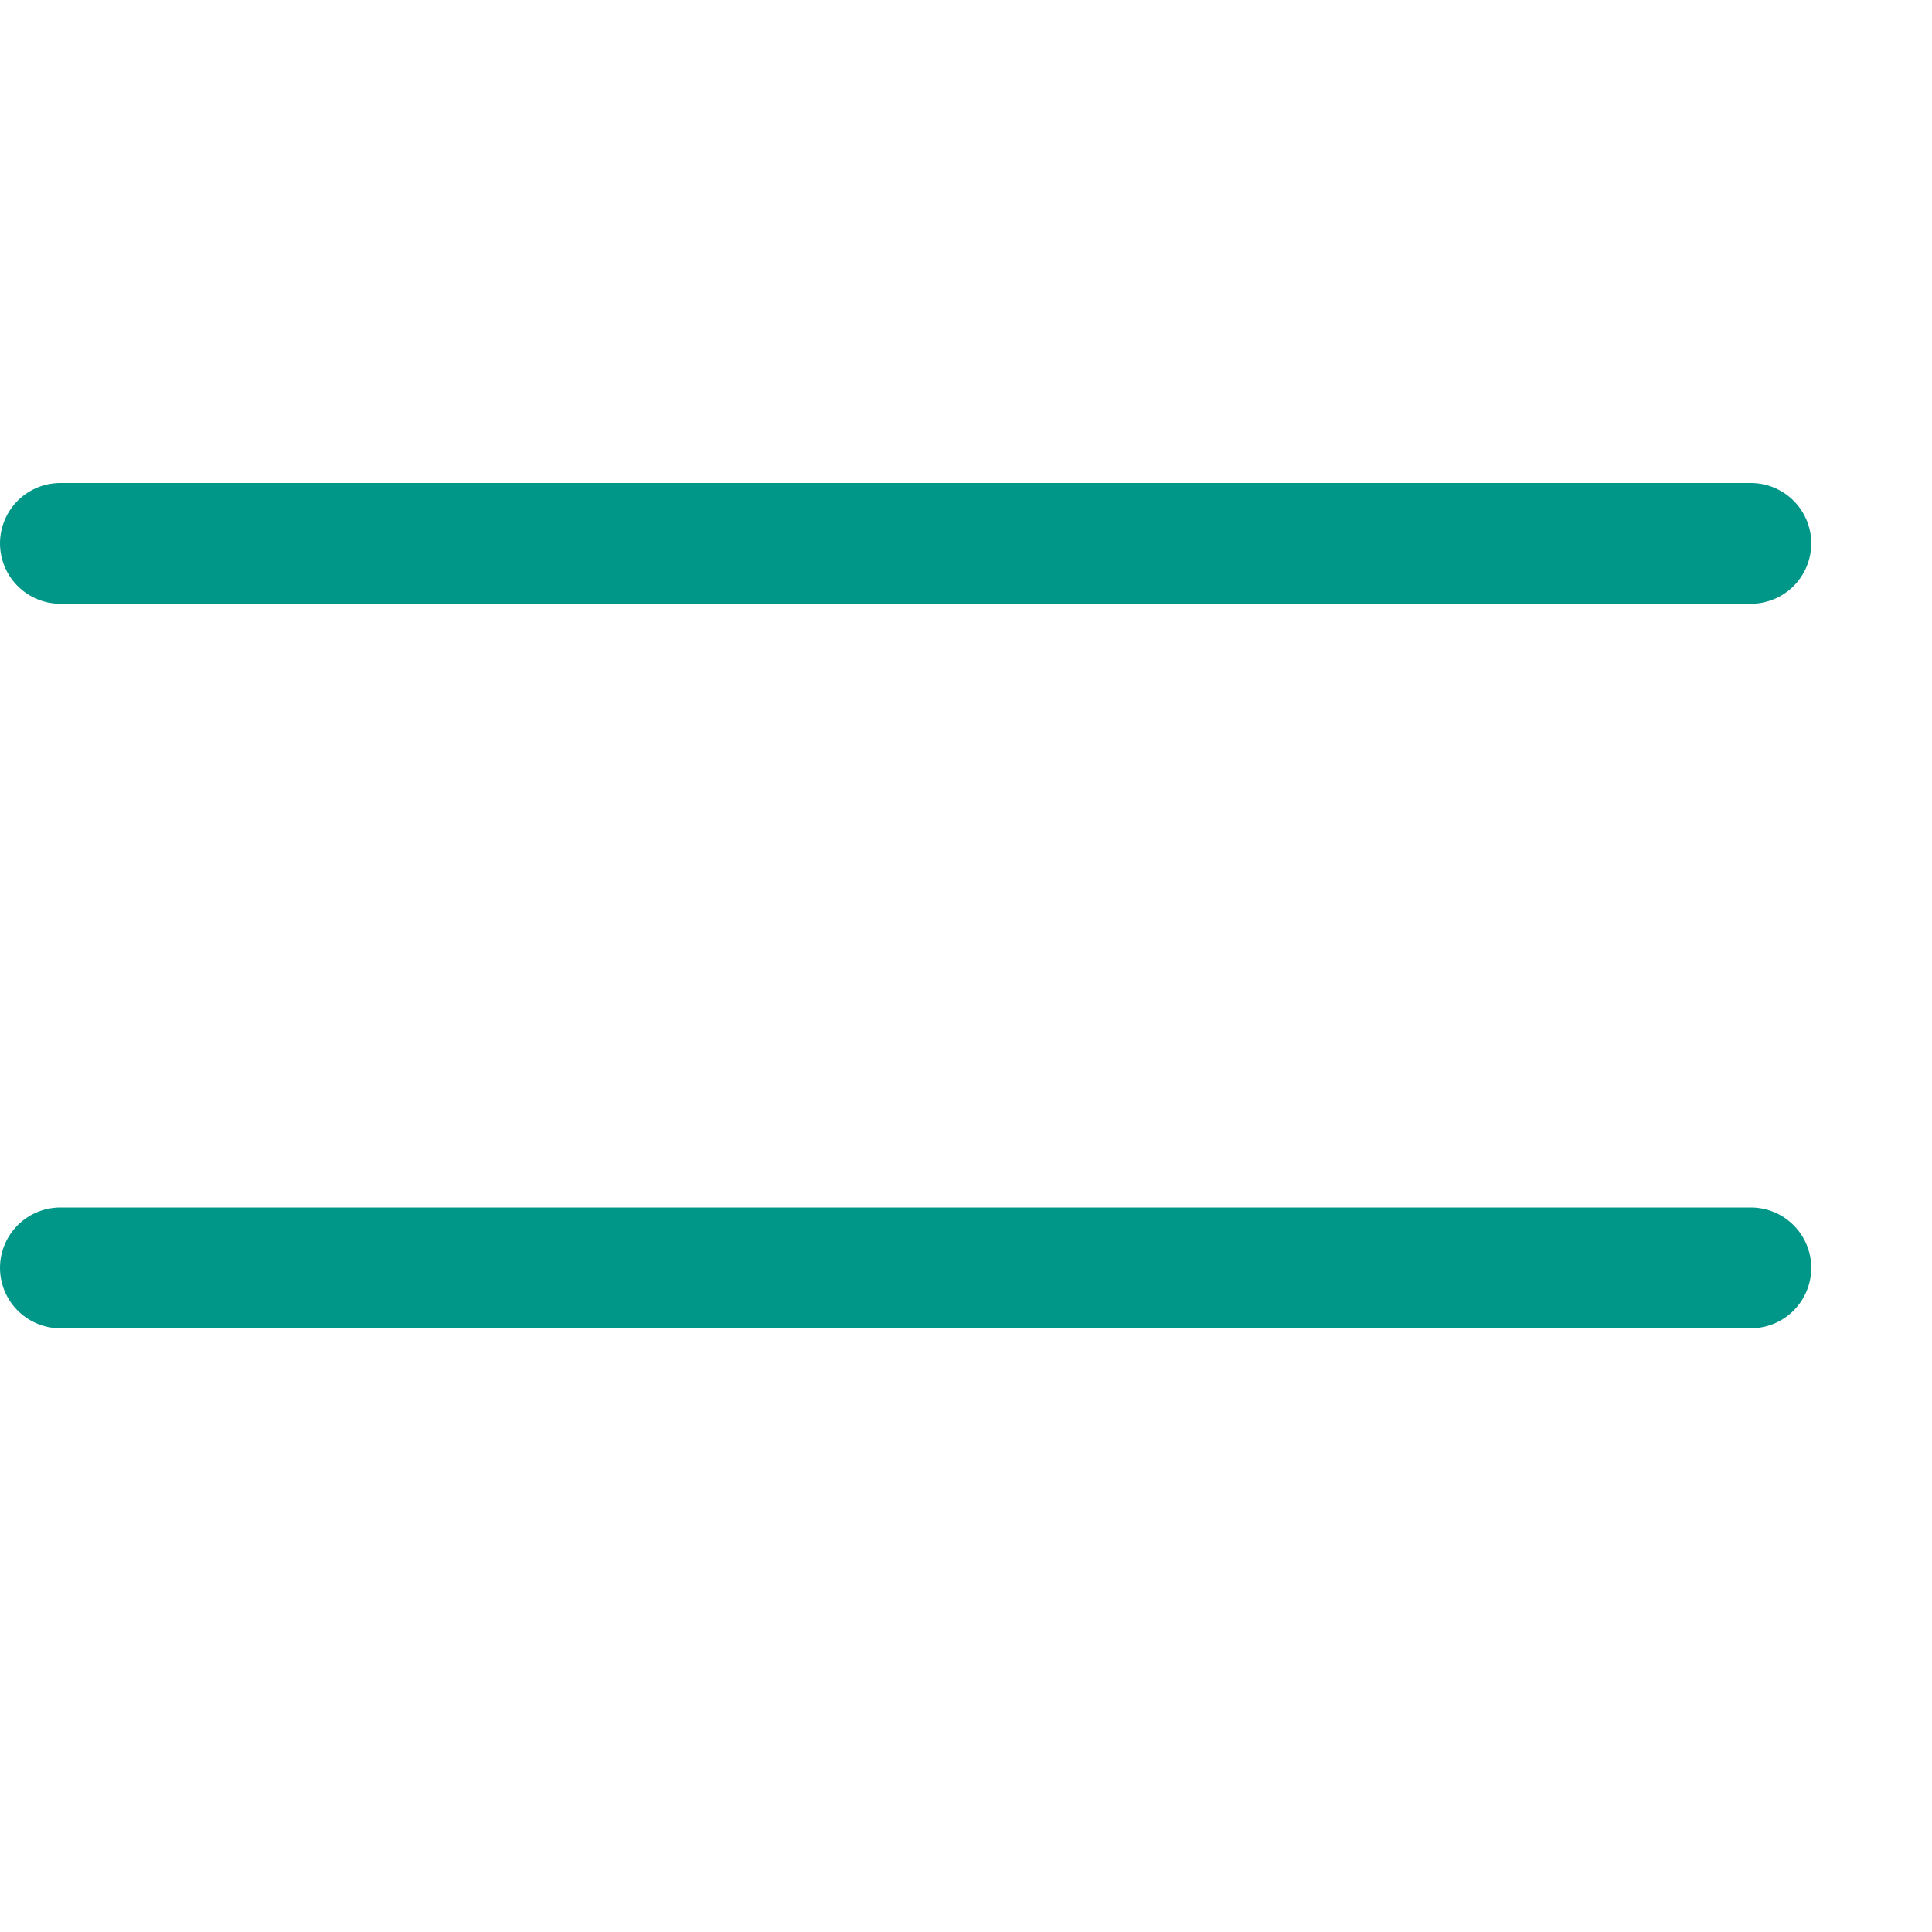
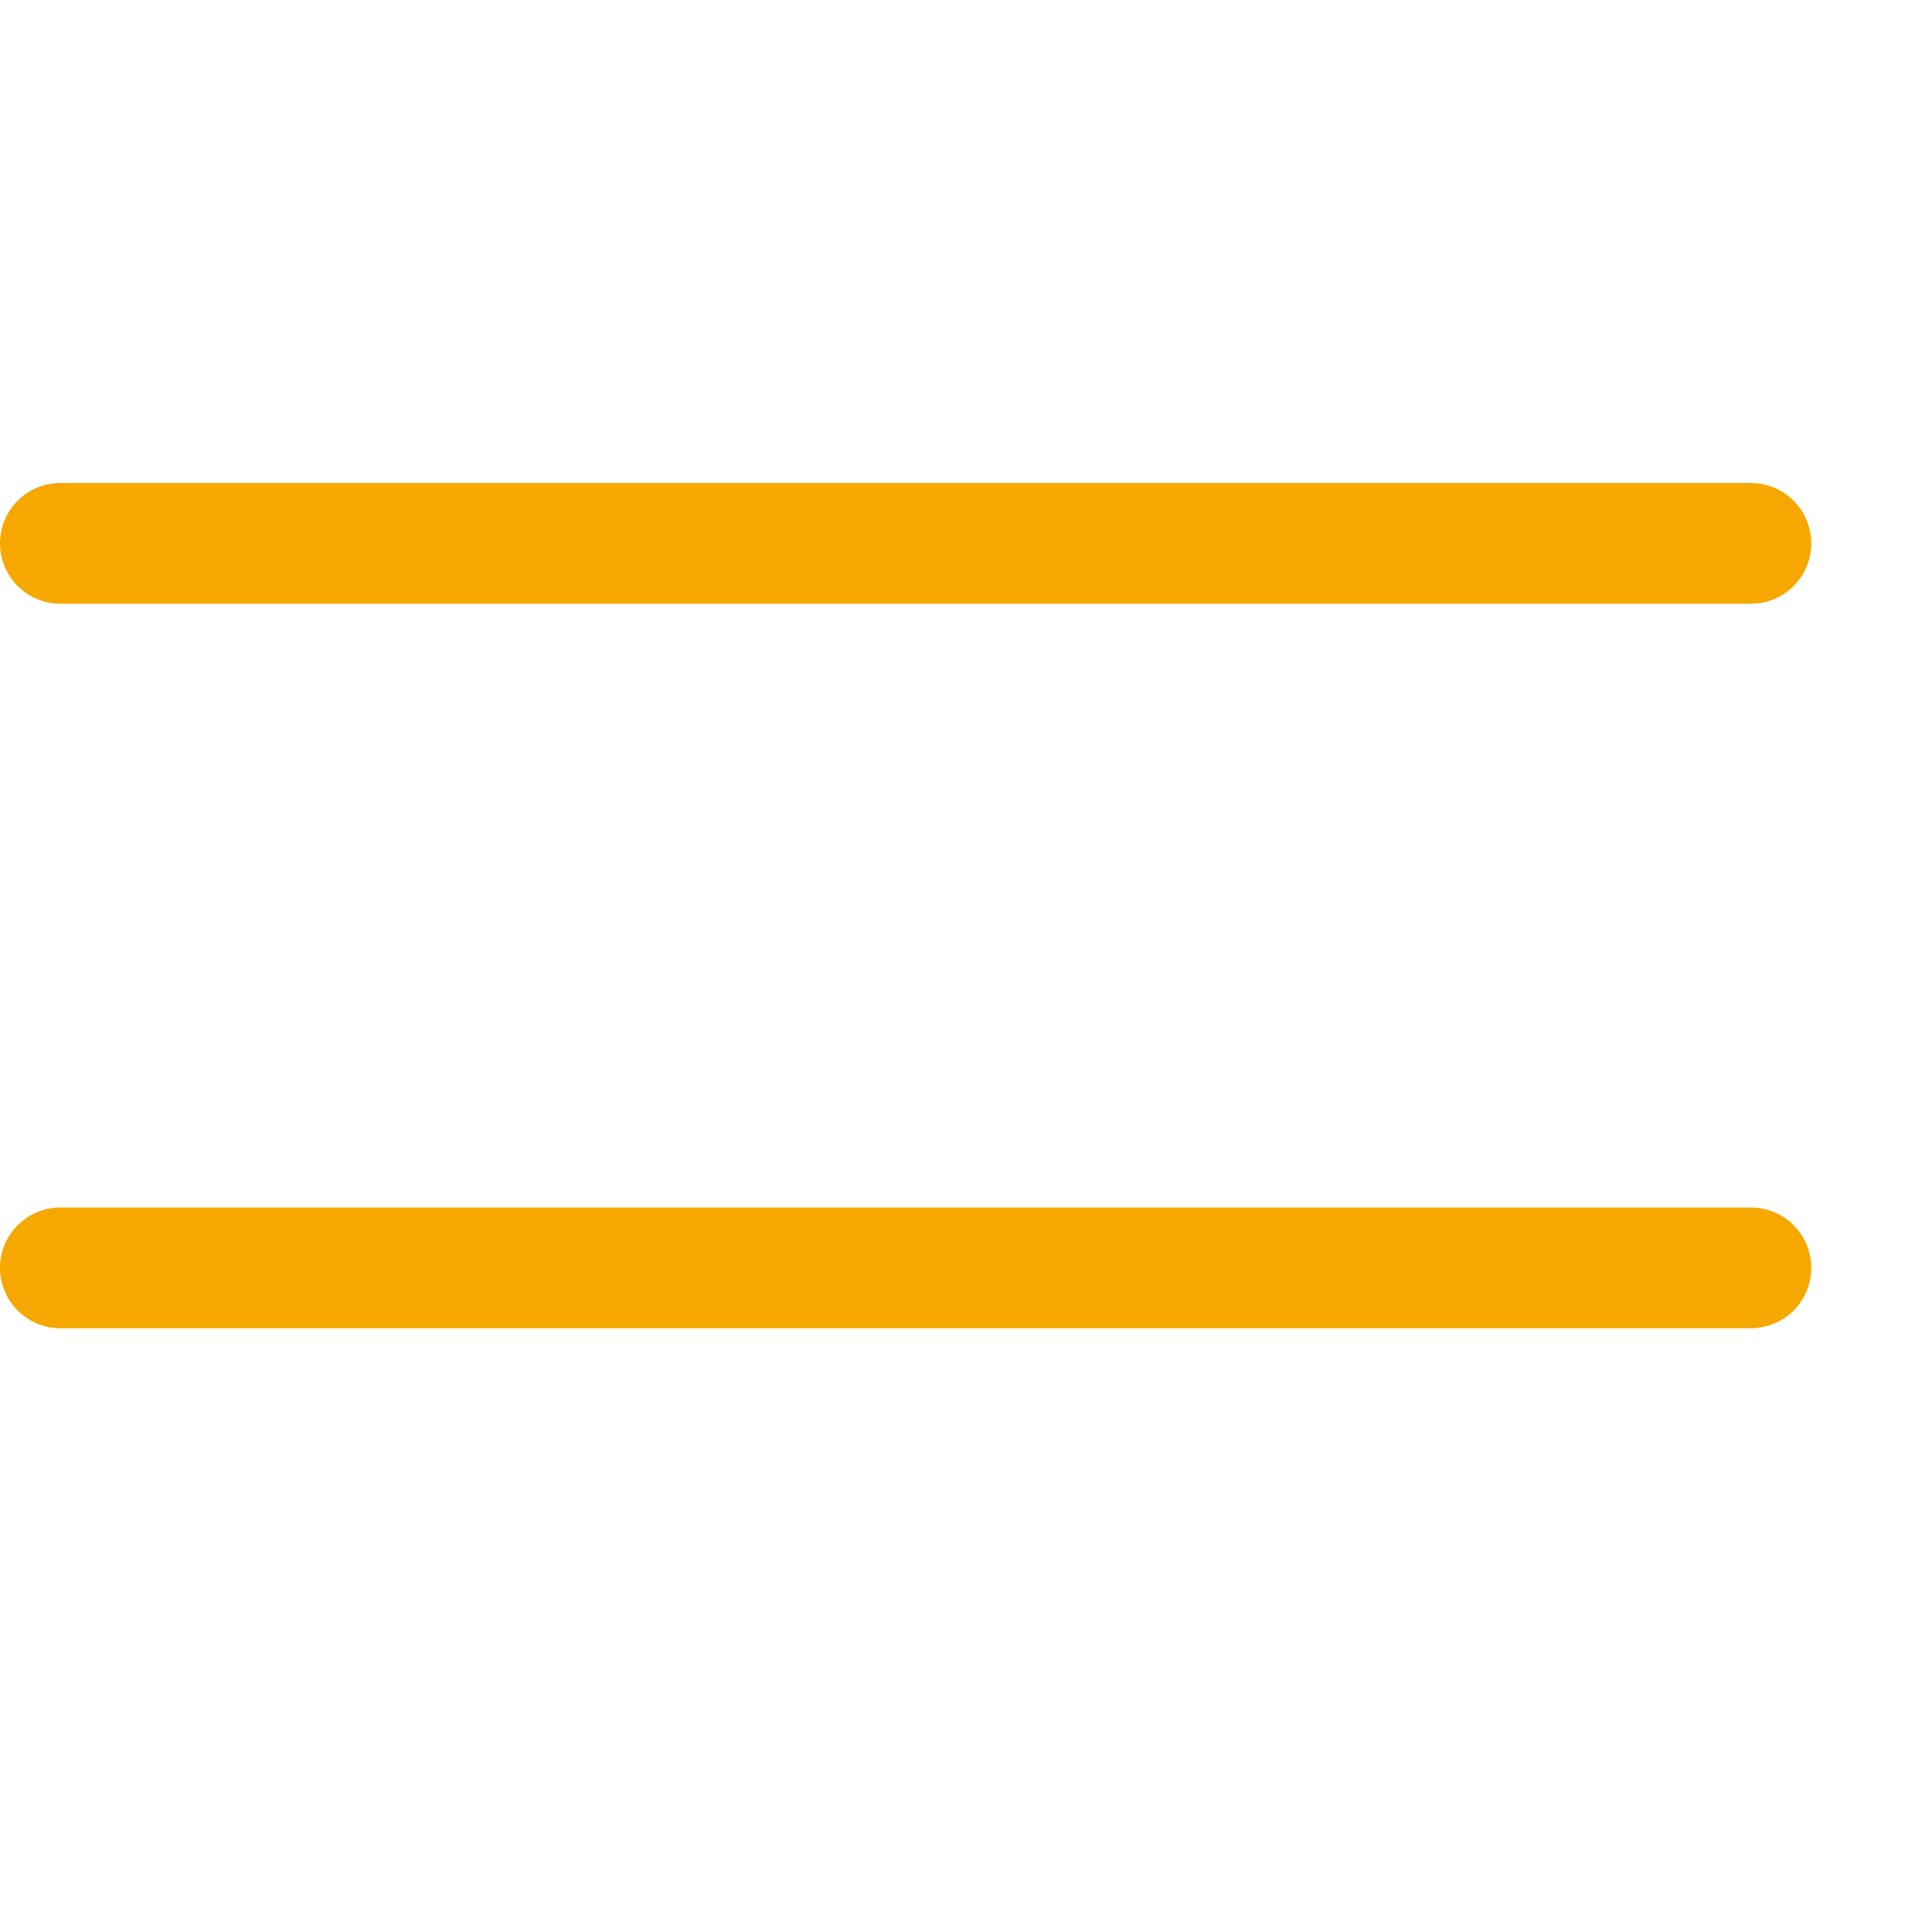
<svg xmlns="http://www.w3.org/2000/svg" width="16" height="16" viewBox="0 0 16 16">
-   <line x1="0.5" y1="4.5" x2="14.5" y2="4.5" style="fill:none;stroke:#009688;stroke-linecap:round;stroke-linejoin:round" />
-   <line x1="0.5" y1="10.5" x2="14.5" y2="10.5" style="fill:none;stroke:#009688;stroke-linecap:round;stroke-linejoin:round" />
+   <line x1="0.5" y1="4.5" x2="14.5" y2="4.5" style="fill:none;stroke:#F6A800;stroke-linecap:round;stroke-linejoin:round" />
+   <line x1="0.5" y1="10.5" x2="14.5" y2="10.5" style="fill:none;stroke:#F6A800;stroke-linecap:round;stroke-linejoin:round" />
</svg>
